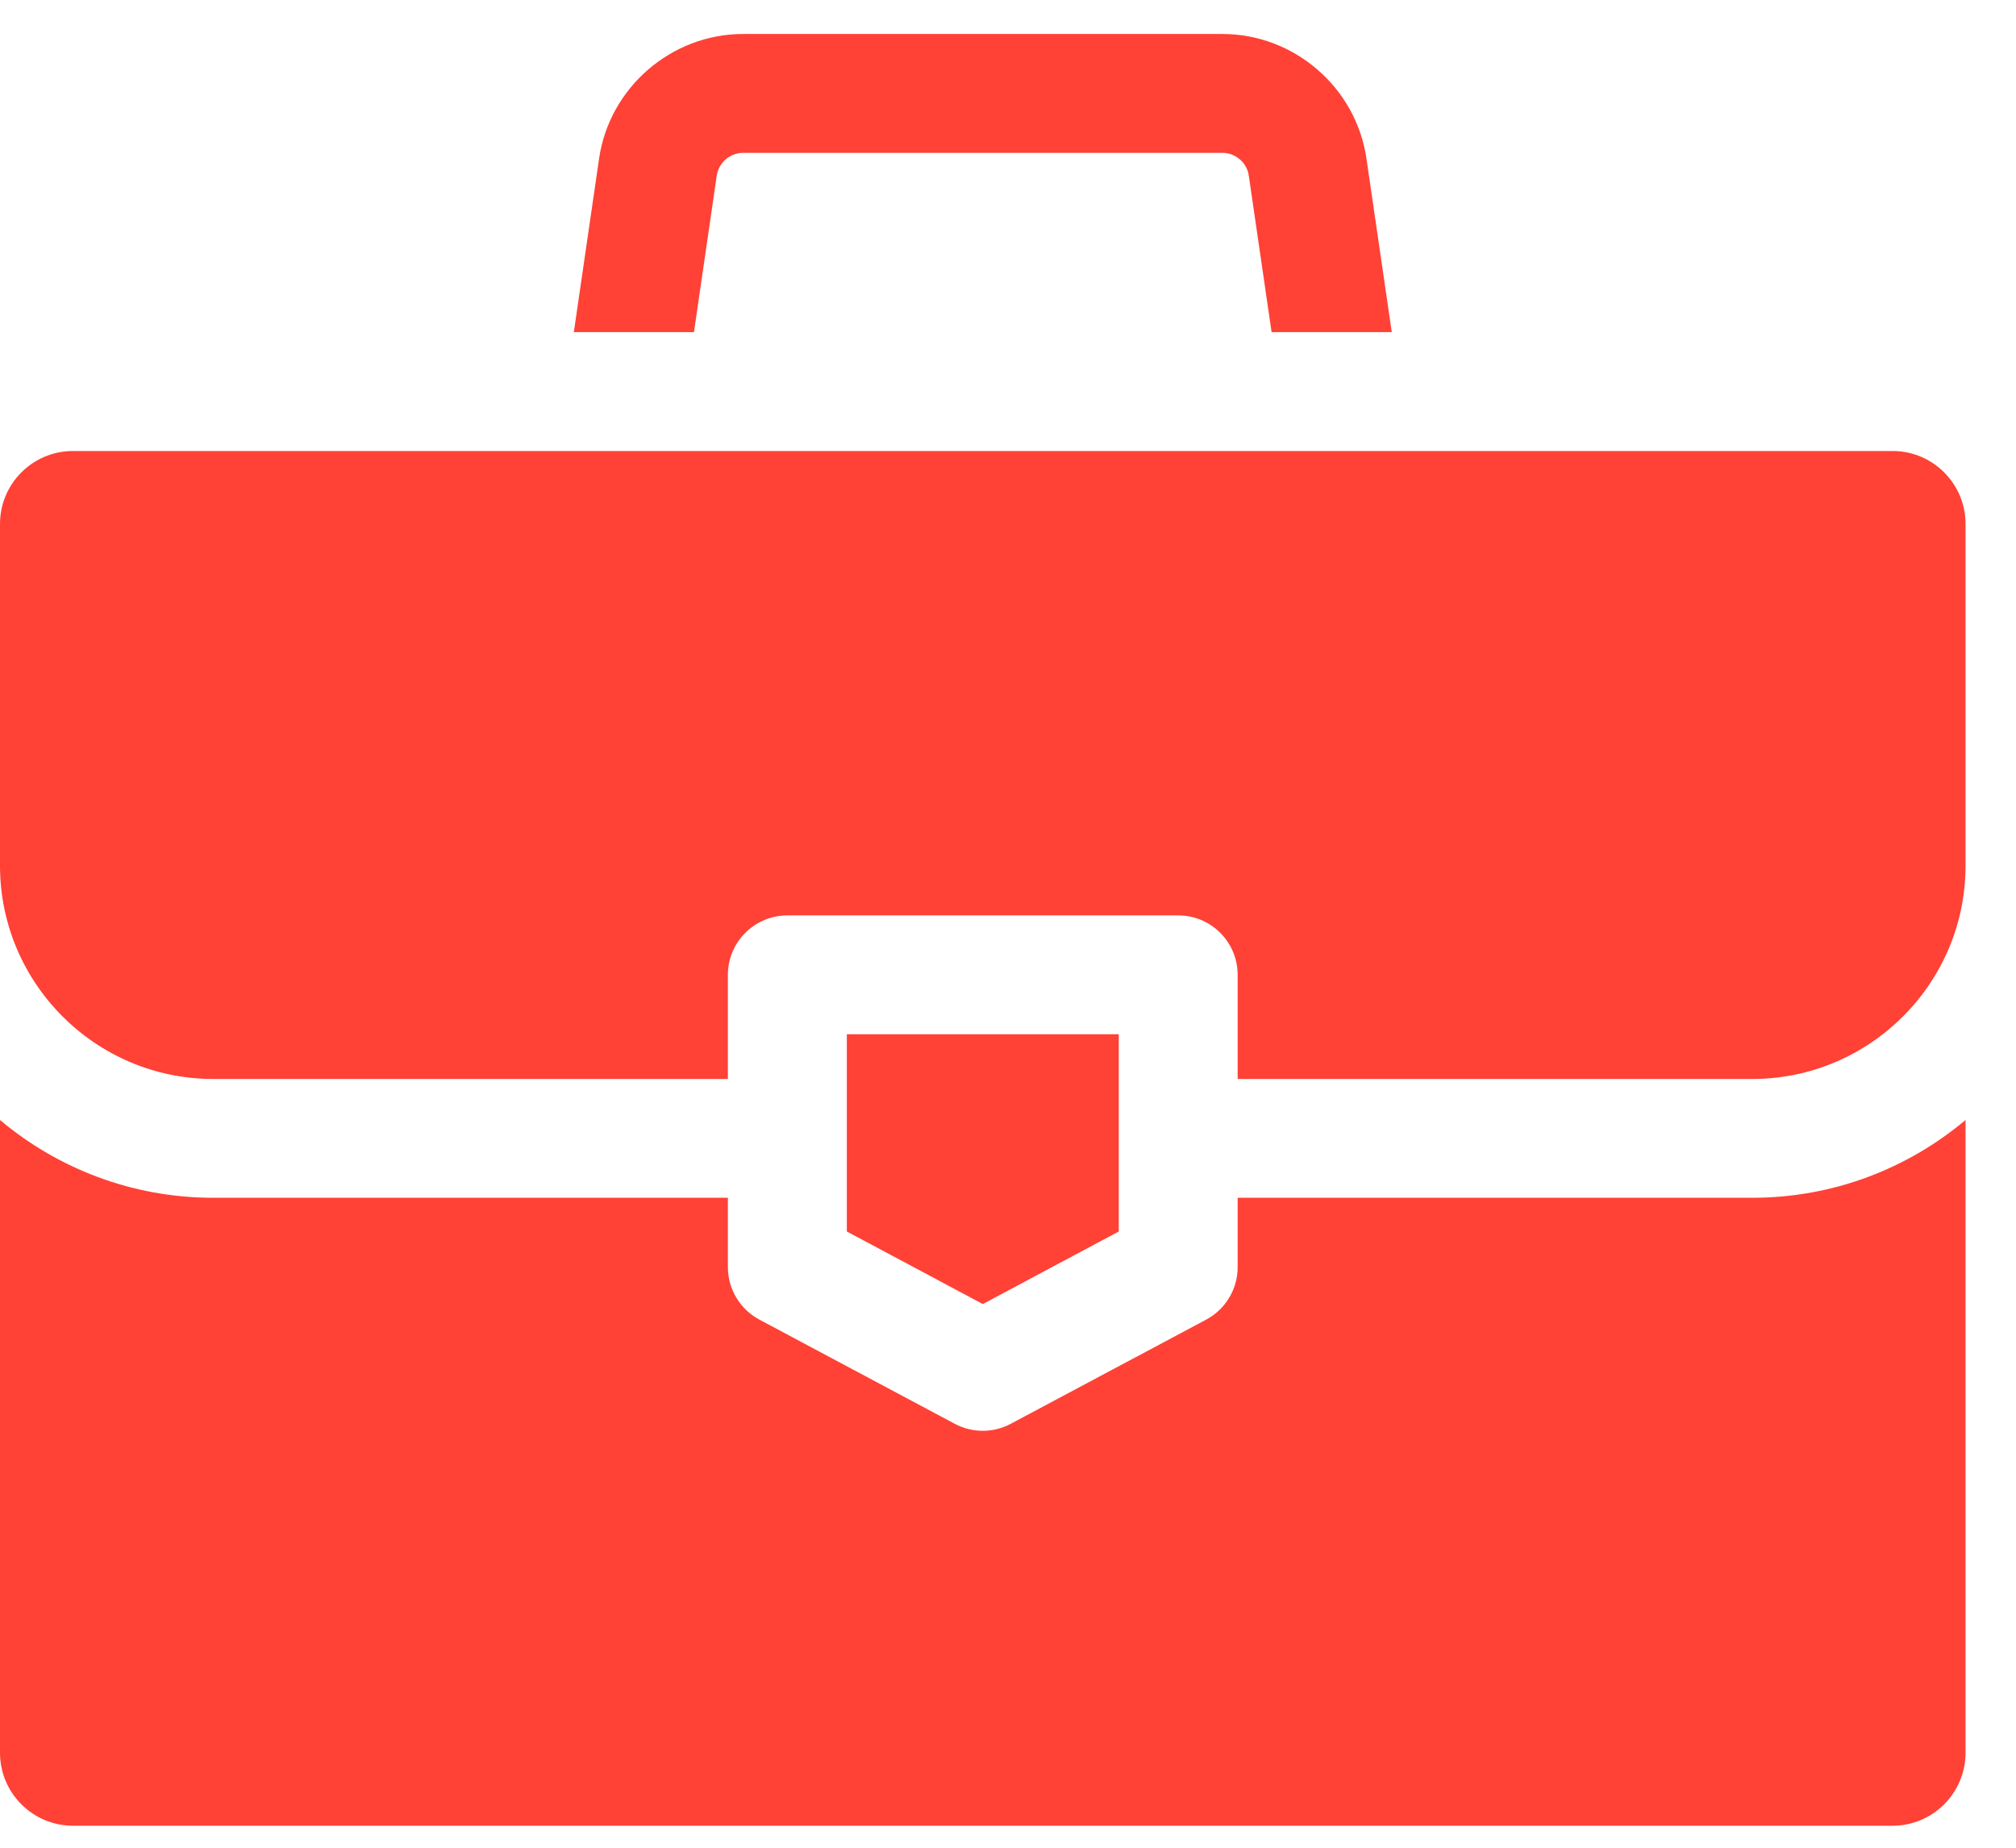
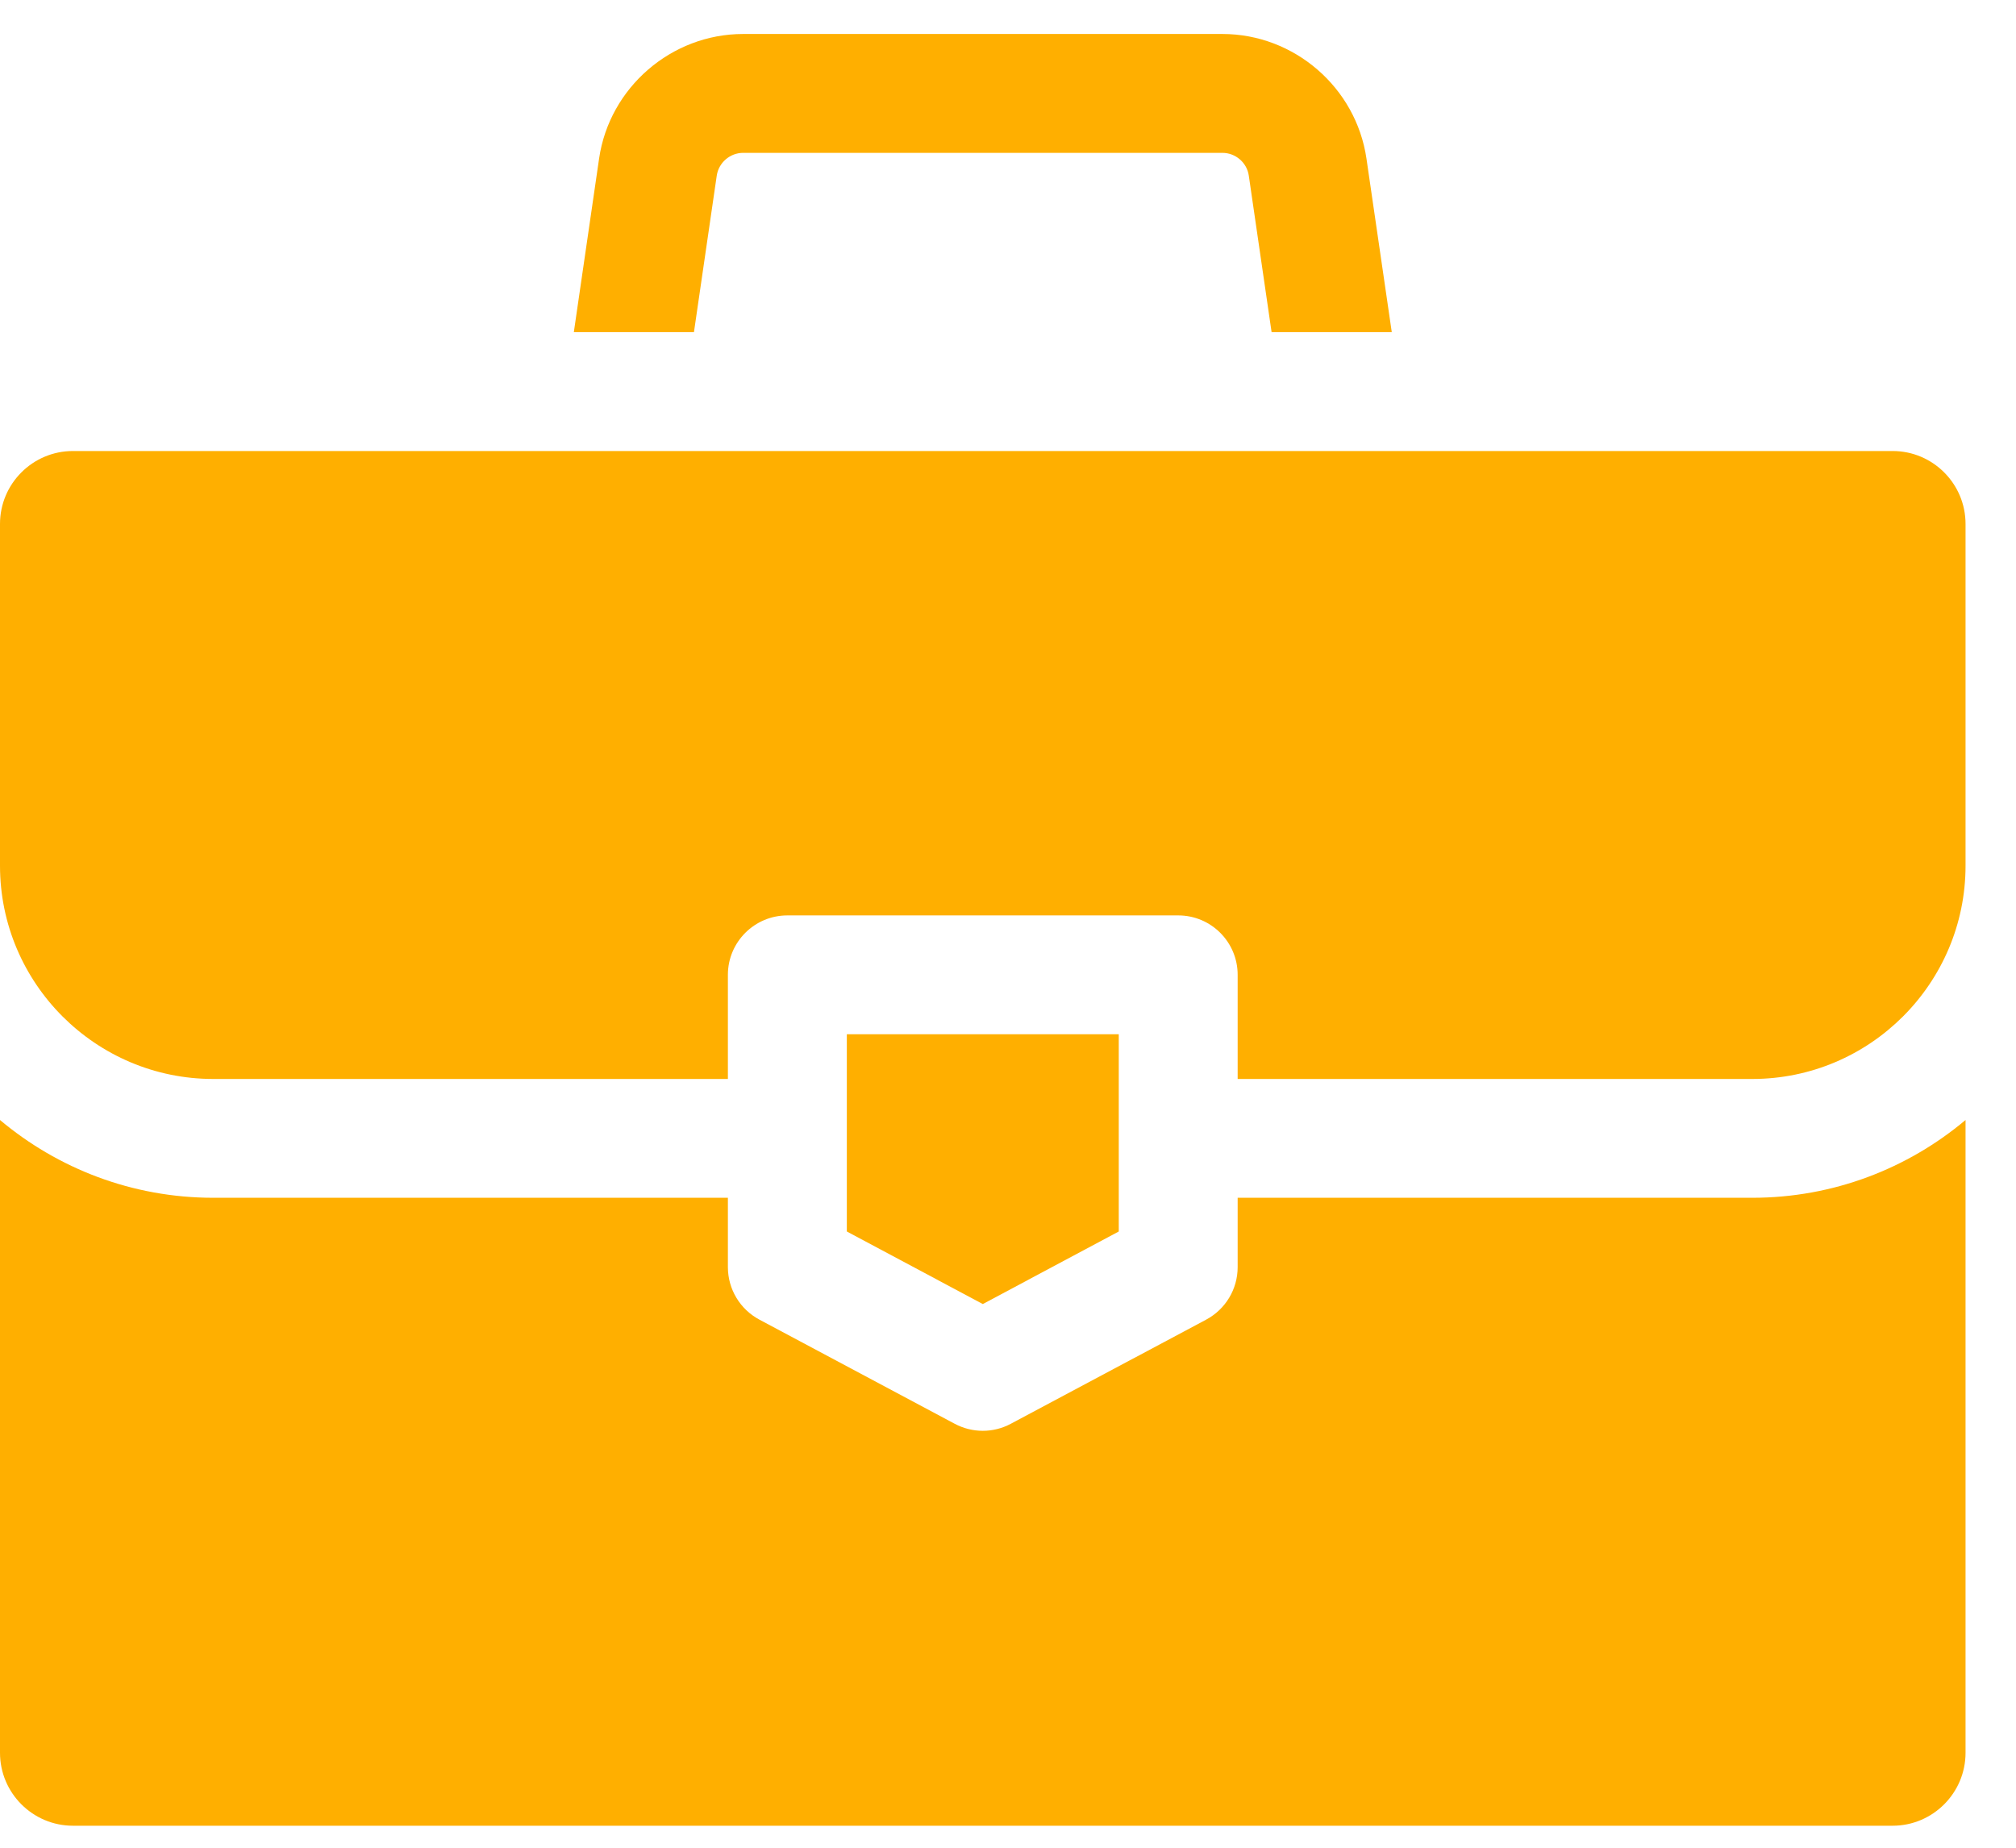
<svg xmlns="http://www.w3.org/2000/svg" width="36" height="33" viewBox="0 0 36 33" fill="none">
-   <path d="M24.401 2.832C24.216 1.563 23.111 0.607 21.829 0.607H13.27C11.989 0.607 10.883 1.563 10.698 2.832L10.247 5.932H12.392L12.799 3.137C12.833 2.905 13.036 2.73 13.27 2.73H21.829C22.064 2.73 22.267 2.905 22.3 3.137L22.707 5.932H24.853L24.401 2.832Z" fill="#FF4136" />
-   <path d="M31.291 21.392H22.101V22.631C22.101 23.023 21.885 23.383 21.539 23.568L18.049 25.429C17.893 25.512 17.722 25.554 17.55 25.554C17.378 25.554 17.206 25.512 17.05 25.429L13.56 23.568C13.214 23.383 12.998 23.023 12.998 22.631V21.392H3.808C2.36 21.392 1.031 20.869 0 20.003V31.304C0 32.022 0.584 32.607 1.303 32.607H33.797C34.515 32.607 35.099 32.022 35.099 31.304V20.003C34.068 20.869 32.74 21.392 31.291 21.392Z" fill="#FF4136" />
-   <path d="M33.797 8.055H1.303C0.584 8.055 0 8.639 0 9.358V15.461C0 17.561 1.708 19.27 3.808 19.27H12.998V17.41C12.998 16.824 13.474 16.349 14.06 16.349H21.04C21.626 16.349 22.101 16.824 22.101 17.41V19.27H31.291C33.391 19.27 35.099 17.561 35.099 15.461V9.358C35.099 8.639 34.515 8.055 33.797 8.055Z" fill="#FF4136" />
-   <path d="M15.122 18.471V21.994L17.55 23.29L19.978 21.994V18.471H15.122Z" fill="#FF4136" />
+   <path d="M24.401 2.832C24.216 1.563 23.111 0.607 21.829 0.607H13.27C11.989 0.607 10.883 1.563 10.698 2.832L10.247 5.932H12.392L12.799 3.137C12.833 2.905 13.036 2.73 13.27 2.73H21.829C22.064 2.73 22.267 2.905 22.3 3.137L22.707 5.932H24.853L24.401 2.832Z" fill="#FFAF00" />
+   <path d="M31.291 21.392H22.101V22.631C22.101 23.023 21.885 23.383 21.539 23.568L18.049 25.429C17.893 25.512 17.722 25.554 17.55 25.554C17.378 25.554 17.206 25.512 17.05 25.429L13.56 23.568C13.214 23.383 12.998 23.023 12.998 22.631V21.392H3.808C2.36 21.392 1.031 20.869 0 20.003V31.304C0 32.022 0.584 32.607 1.303 32.607H33.797C34.515 32.607 35.099 32.022 35.099 31.304V20.003C34.068 20.869 32.74 21.392 31.291 21.392Z" fill="#FFAF00" />
+   <path d="M33.797 8.055H1.303C0.584 8.055 0 8.639 0 9.358V15.461C0 17.561 1.708 19.27 3.808 19.27H12.998V17.41C12.998 16.824 13.474 16.349 14.06 16.349H21.04C21.626 16.349 22.101 16.824 22.101 17.41V19.27H31.291C33.391 19.27 35.099 17.561 35.099 15.461V9.358C35.099 8.639 34.515 8.055 33.797 8.055Z" fill="#FFAF00" />
+   <path d="M15.122 18.471V21.994L17.55 23.29L19.978 21.994V18.471H15.122Z" fill="#FFAF00" />
</svg>
